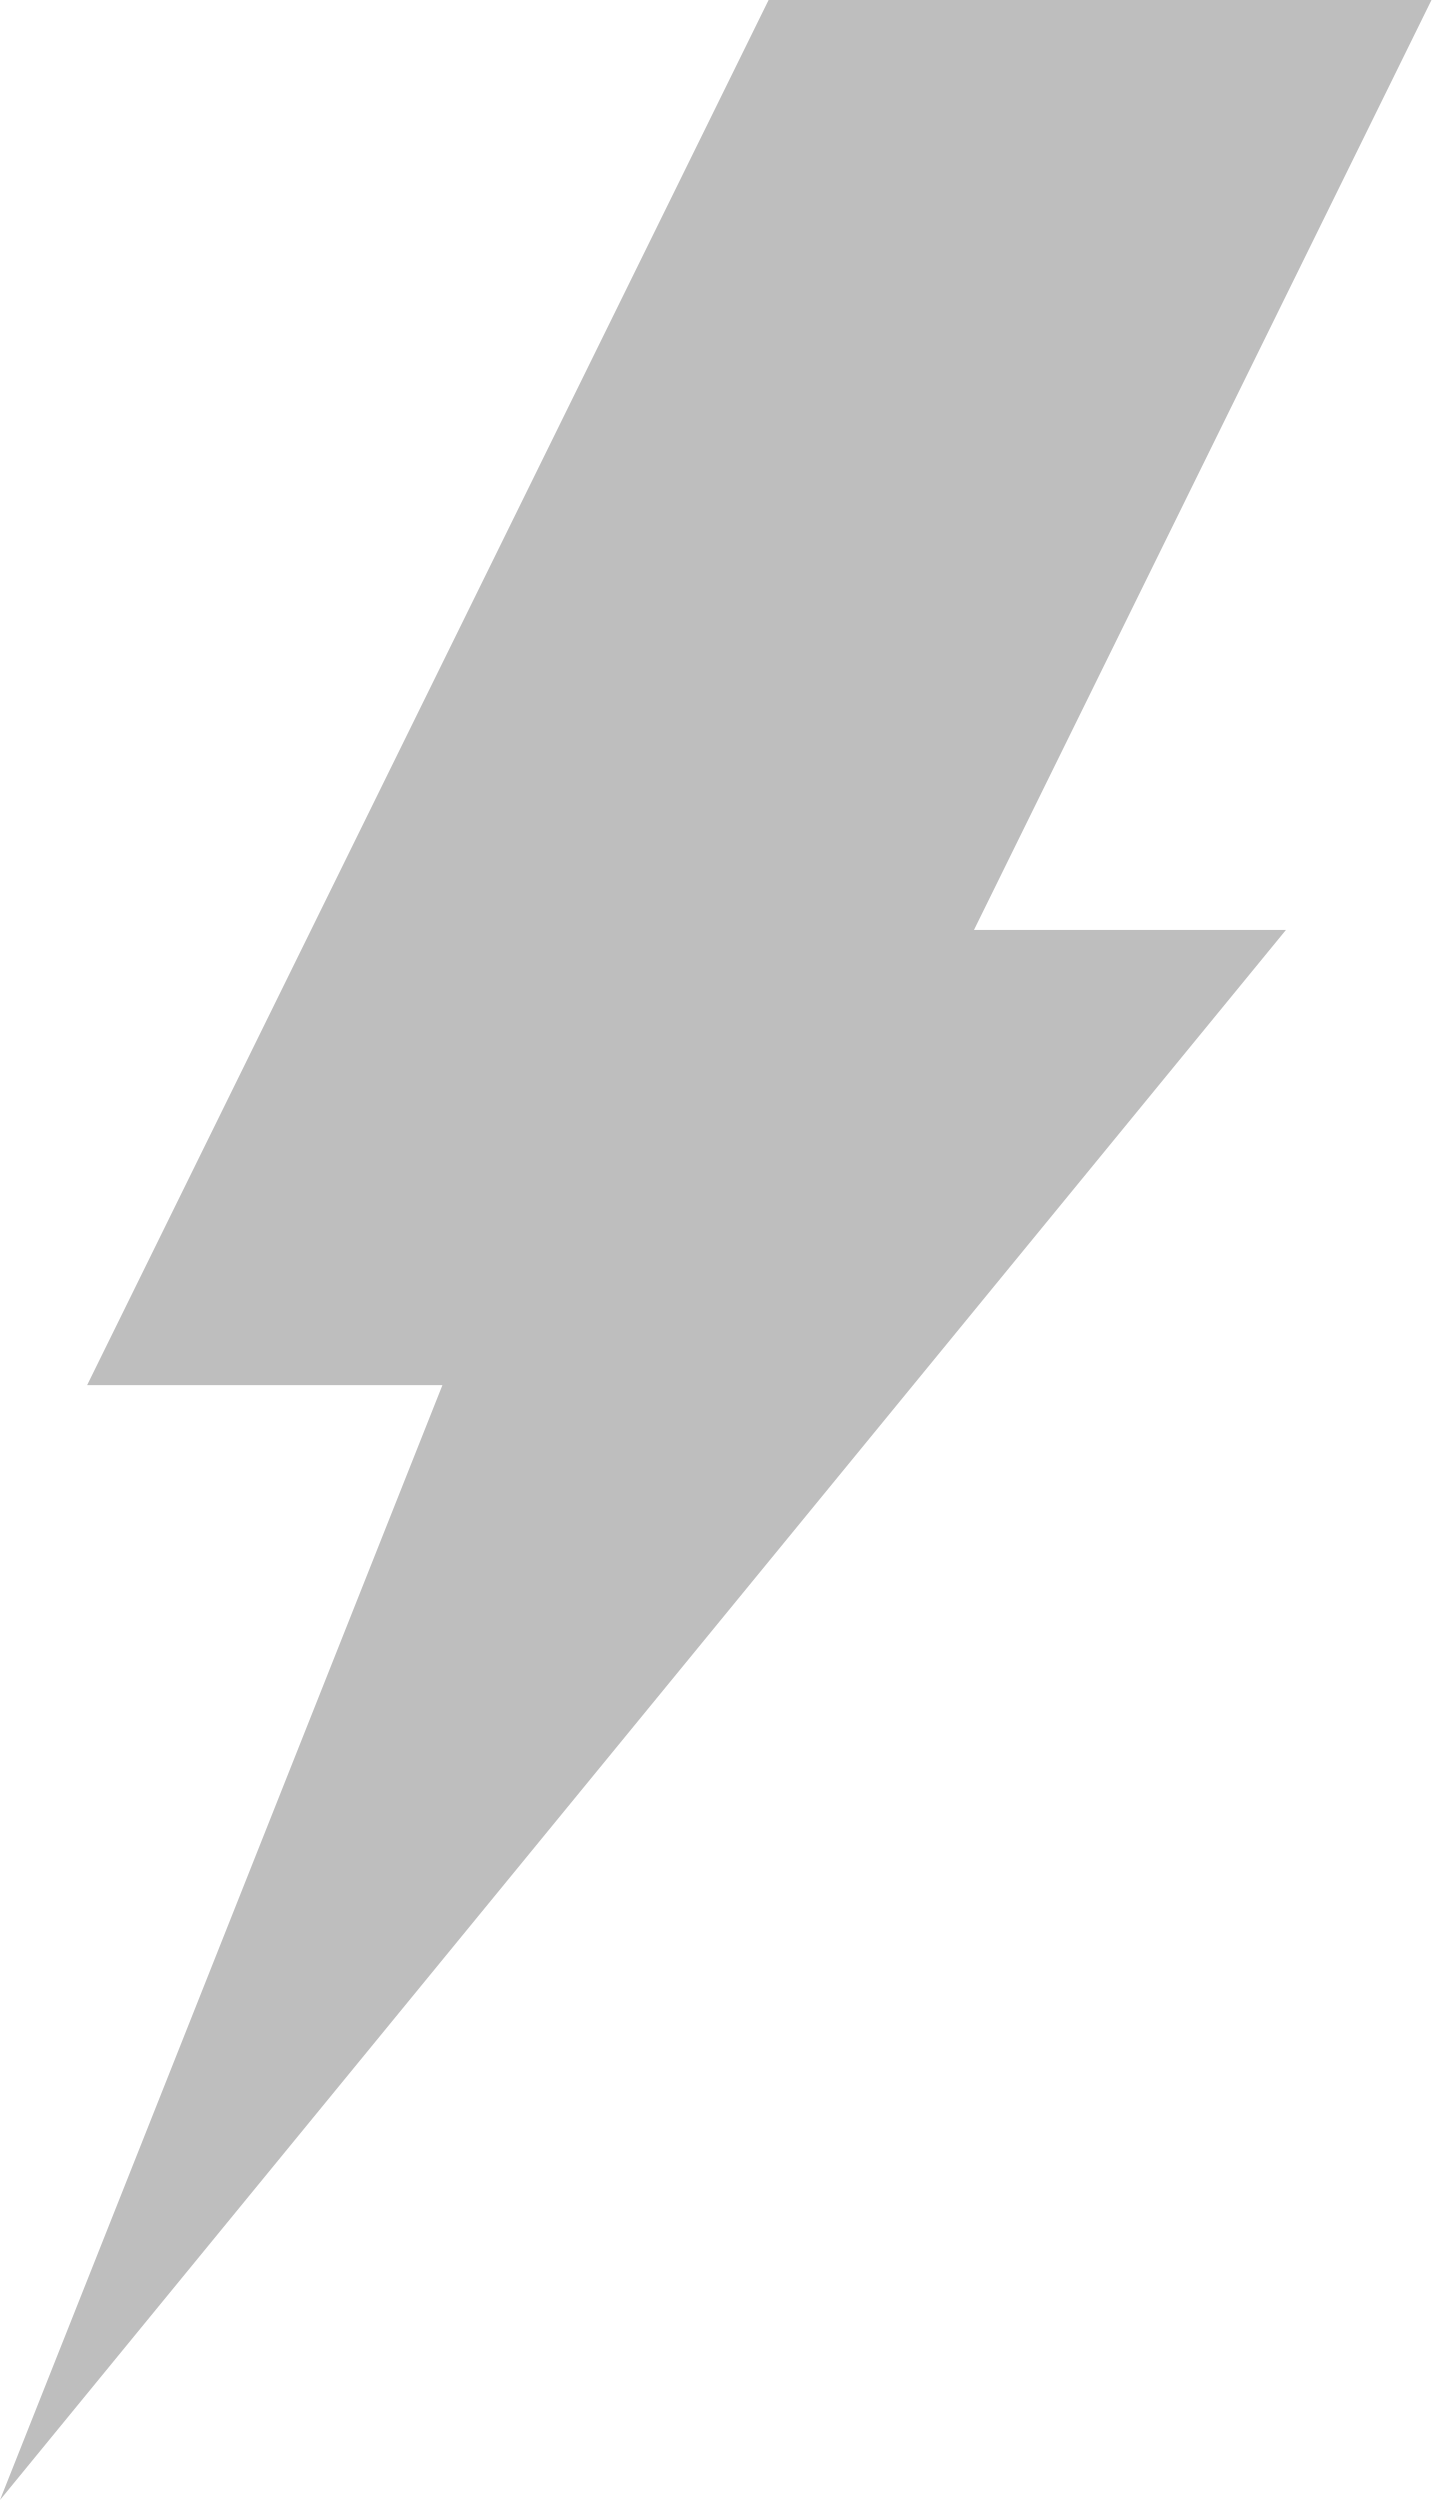
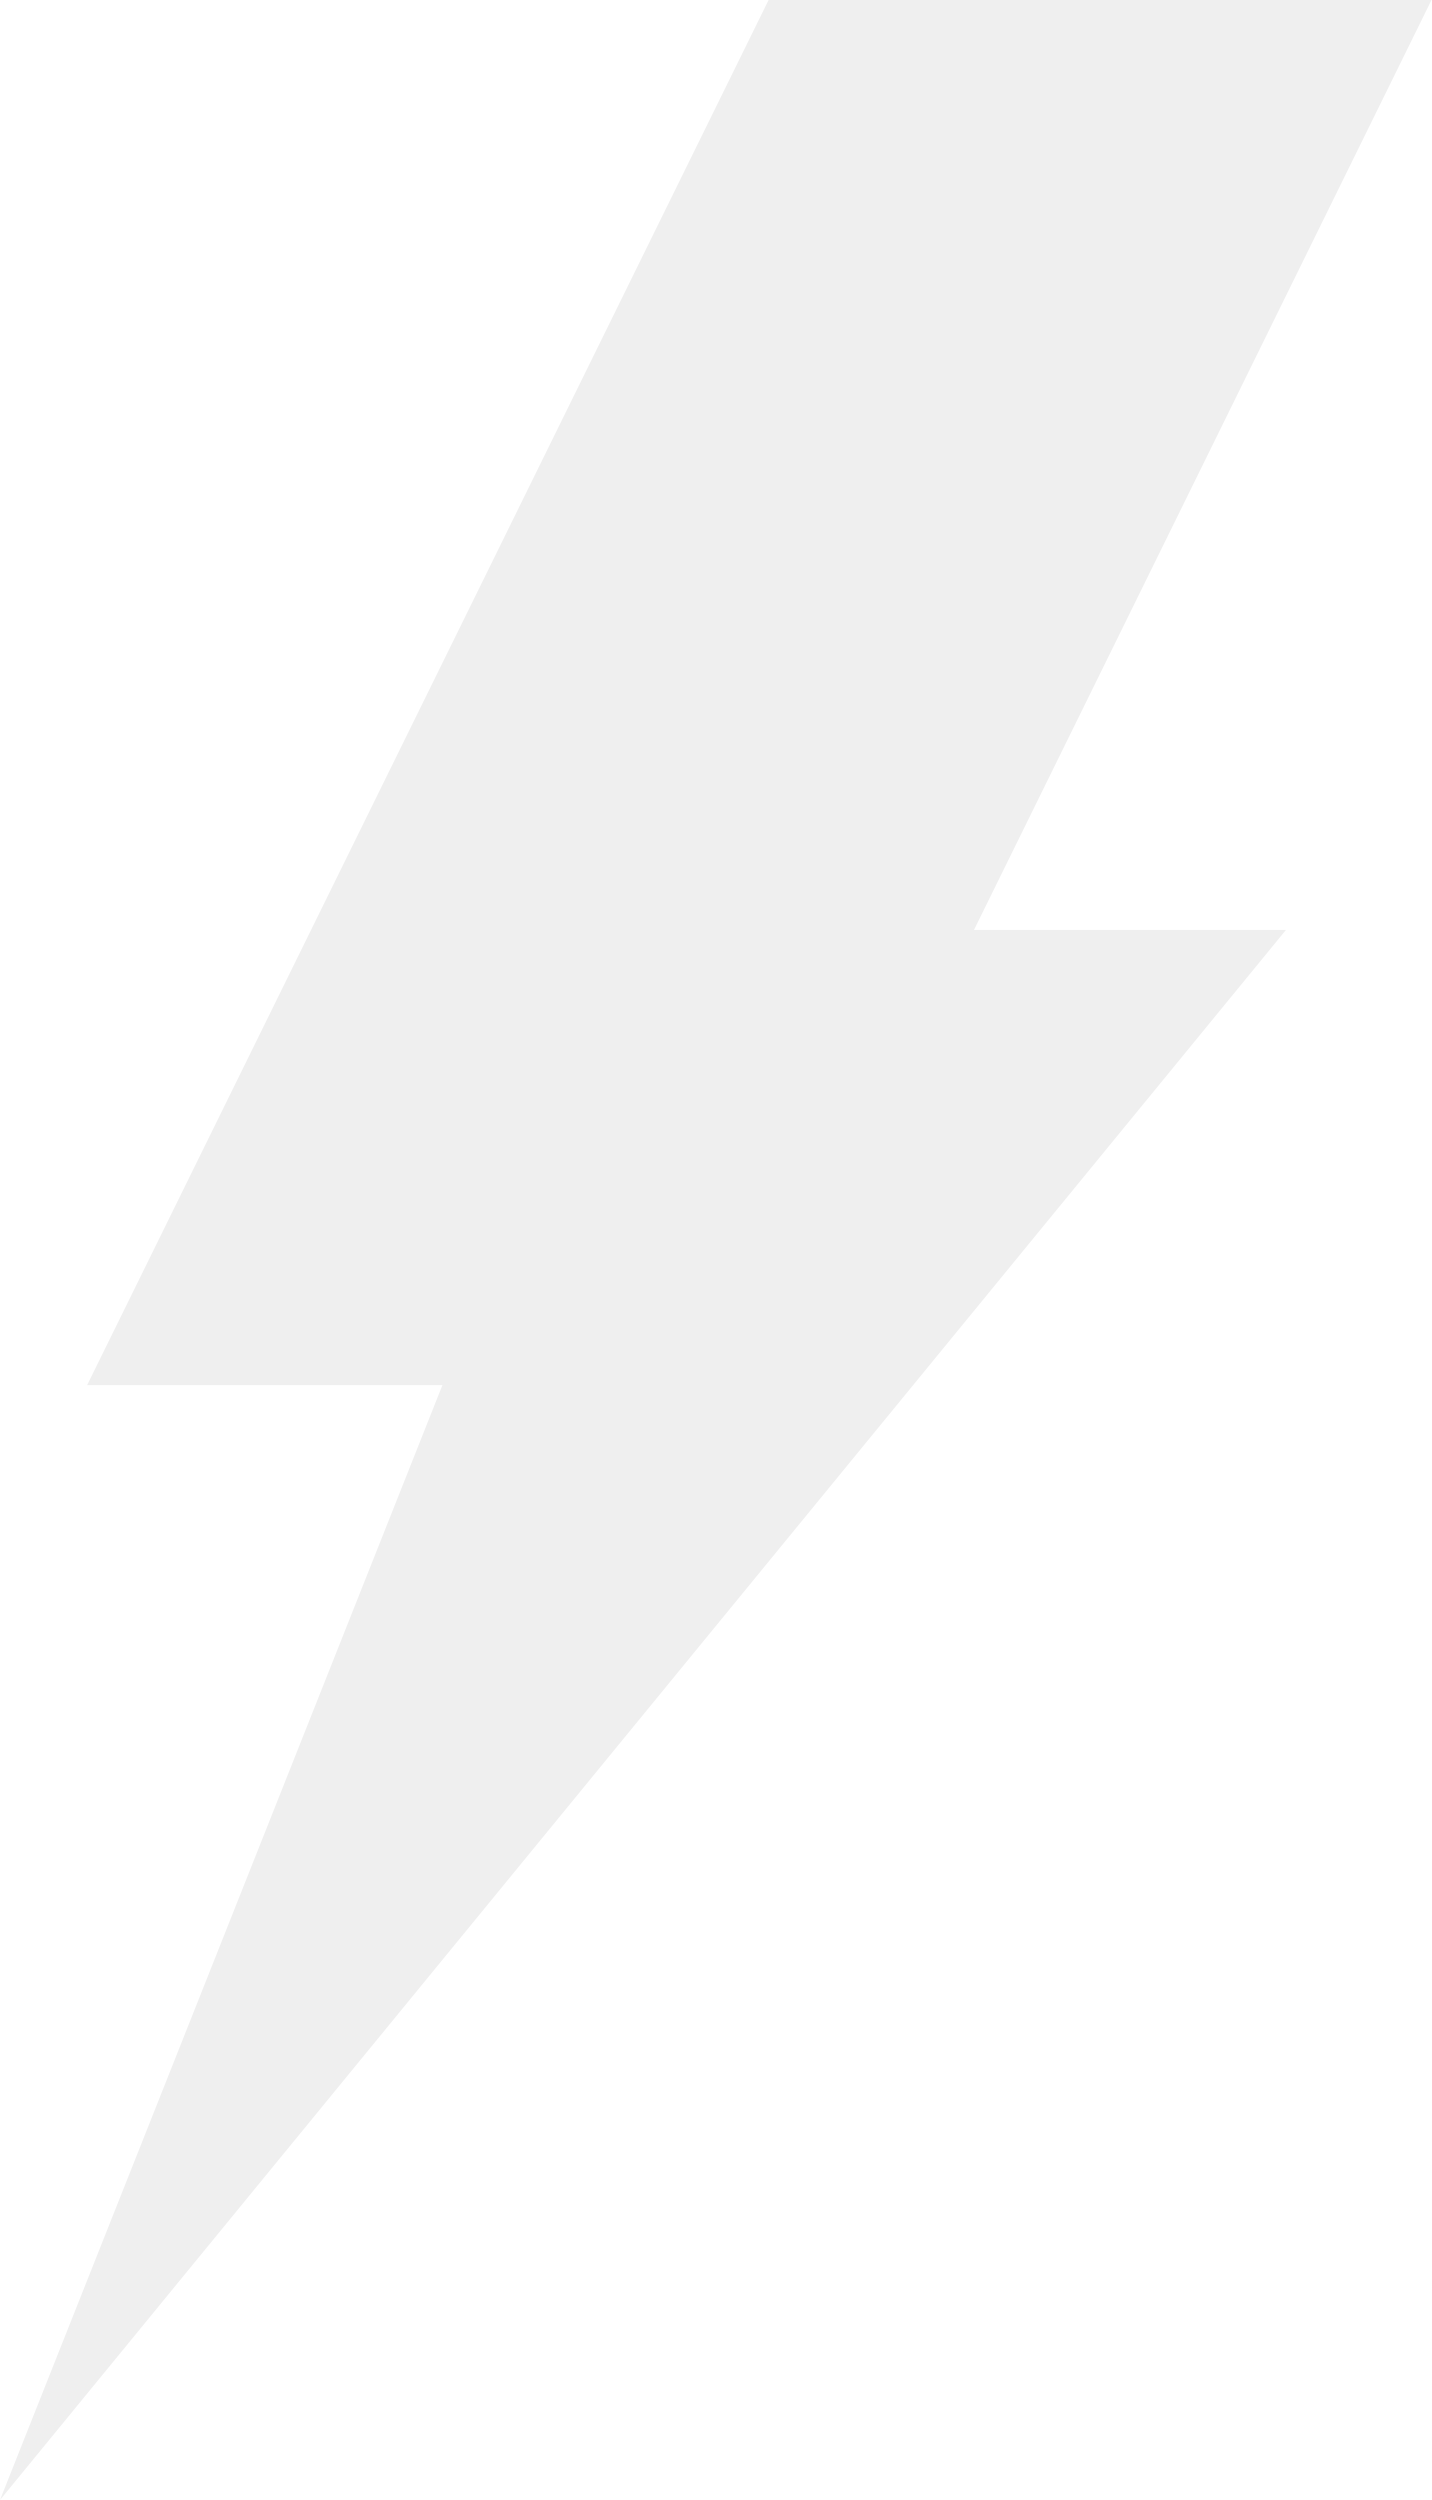
<svg xmlns="http://www.w3.org/2000/svg" version="1.1" id="Layer_1" x="0px" y="0px" viewBox="0 0 123.375 215.466" enable-background="new 0 0 123.375 215.466" xml:space="preserve">
  <g>
    <g>
-       <polygon fill="#BEBEBE" points="110.834,80.146 83.945,80.146 123.375,0 66.243,0 7.51,119.377 38.132,119.377 0,215.466   " />
+       <polygon fill="#EFEFEF" points="110.834,80.146 83.945,80.146 123.375,0 66.243,0 7.51,119.377 38.132,119.377 0,215.466   " />
    </g>
  </g>
</svg>
